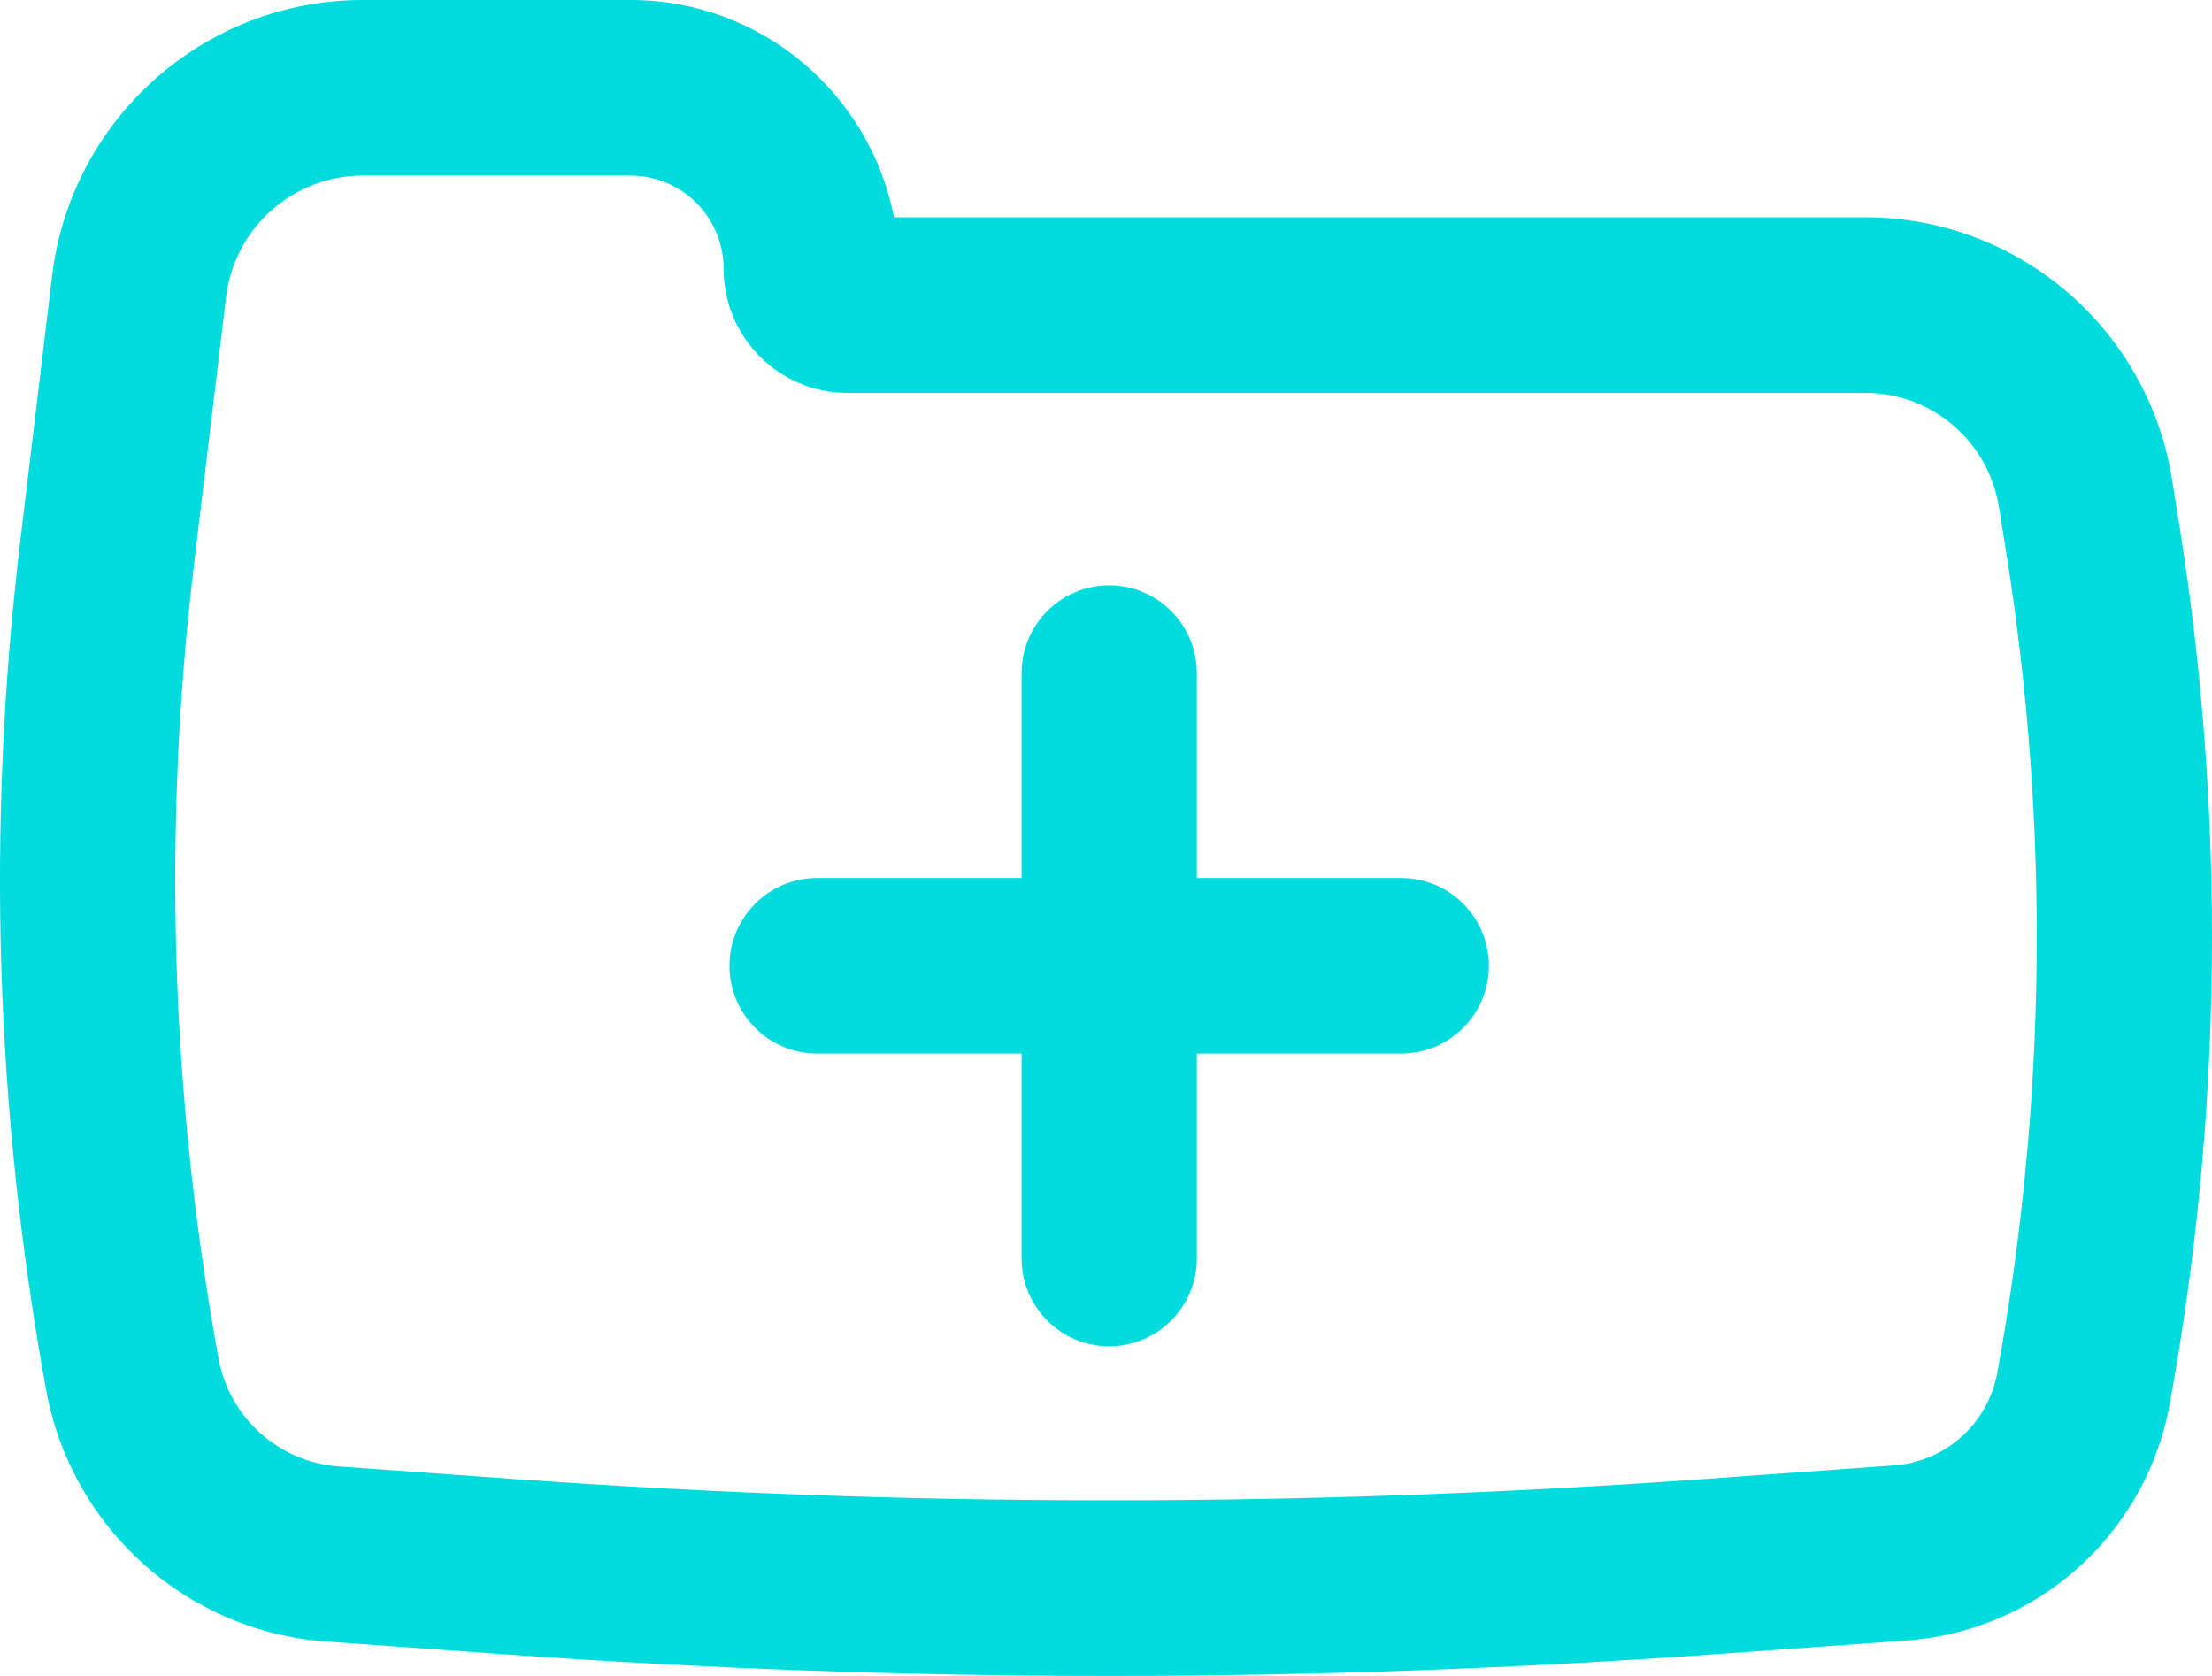
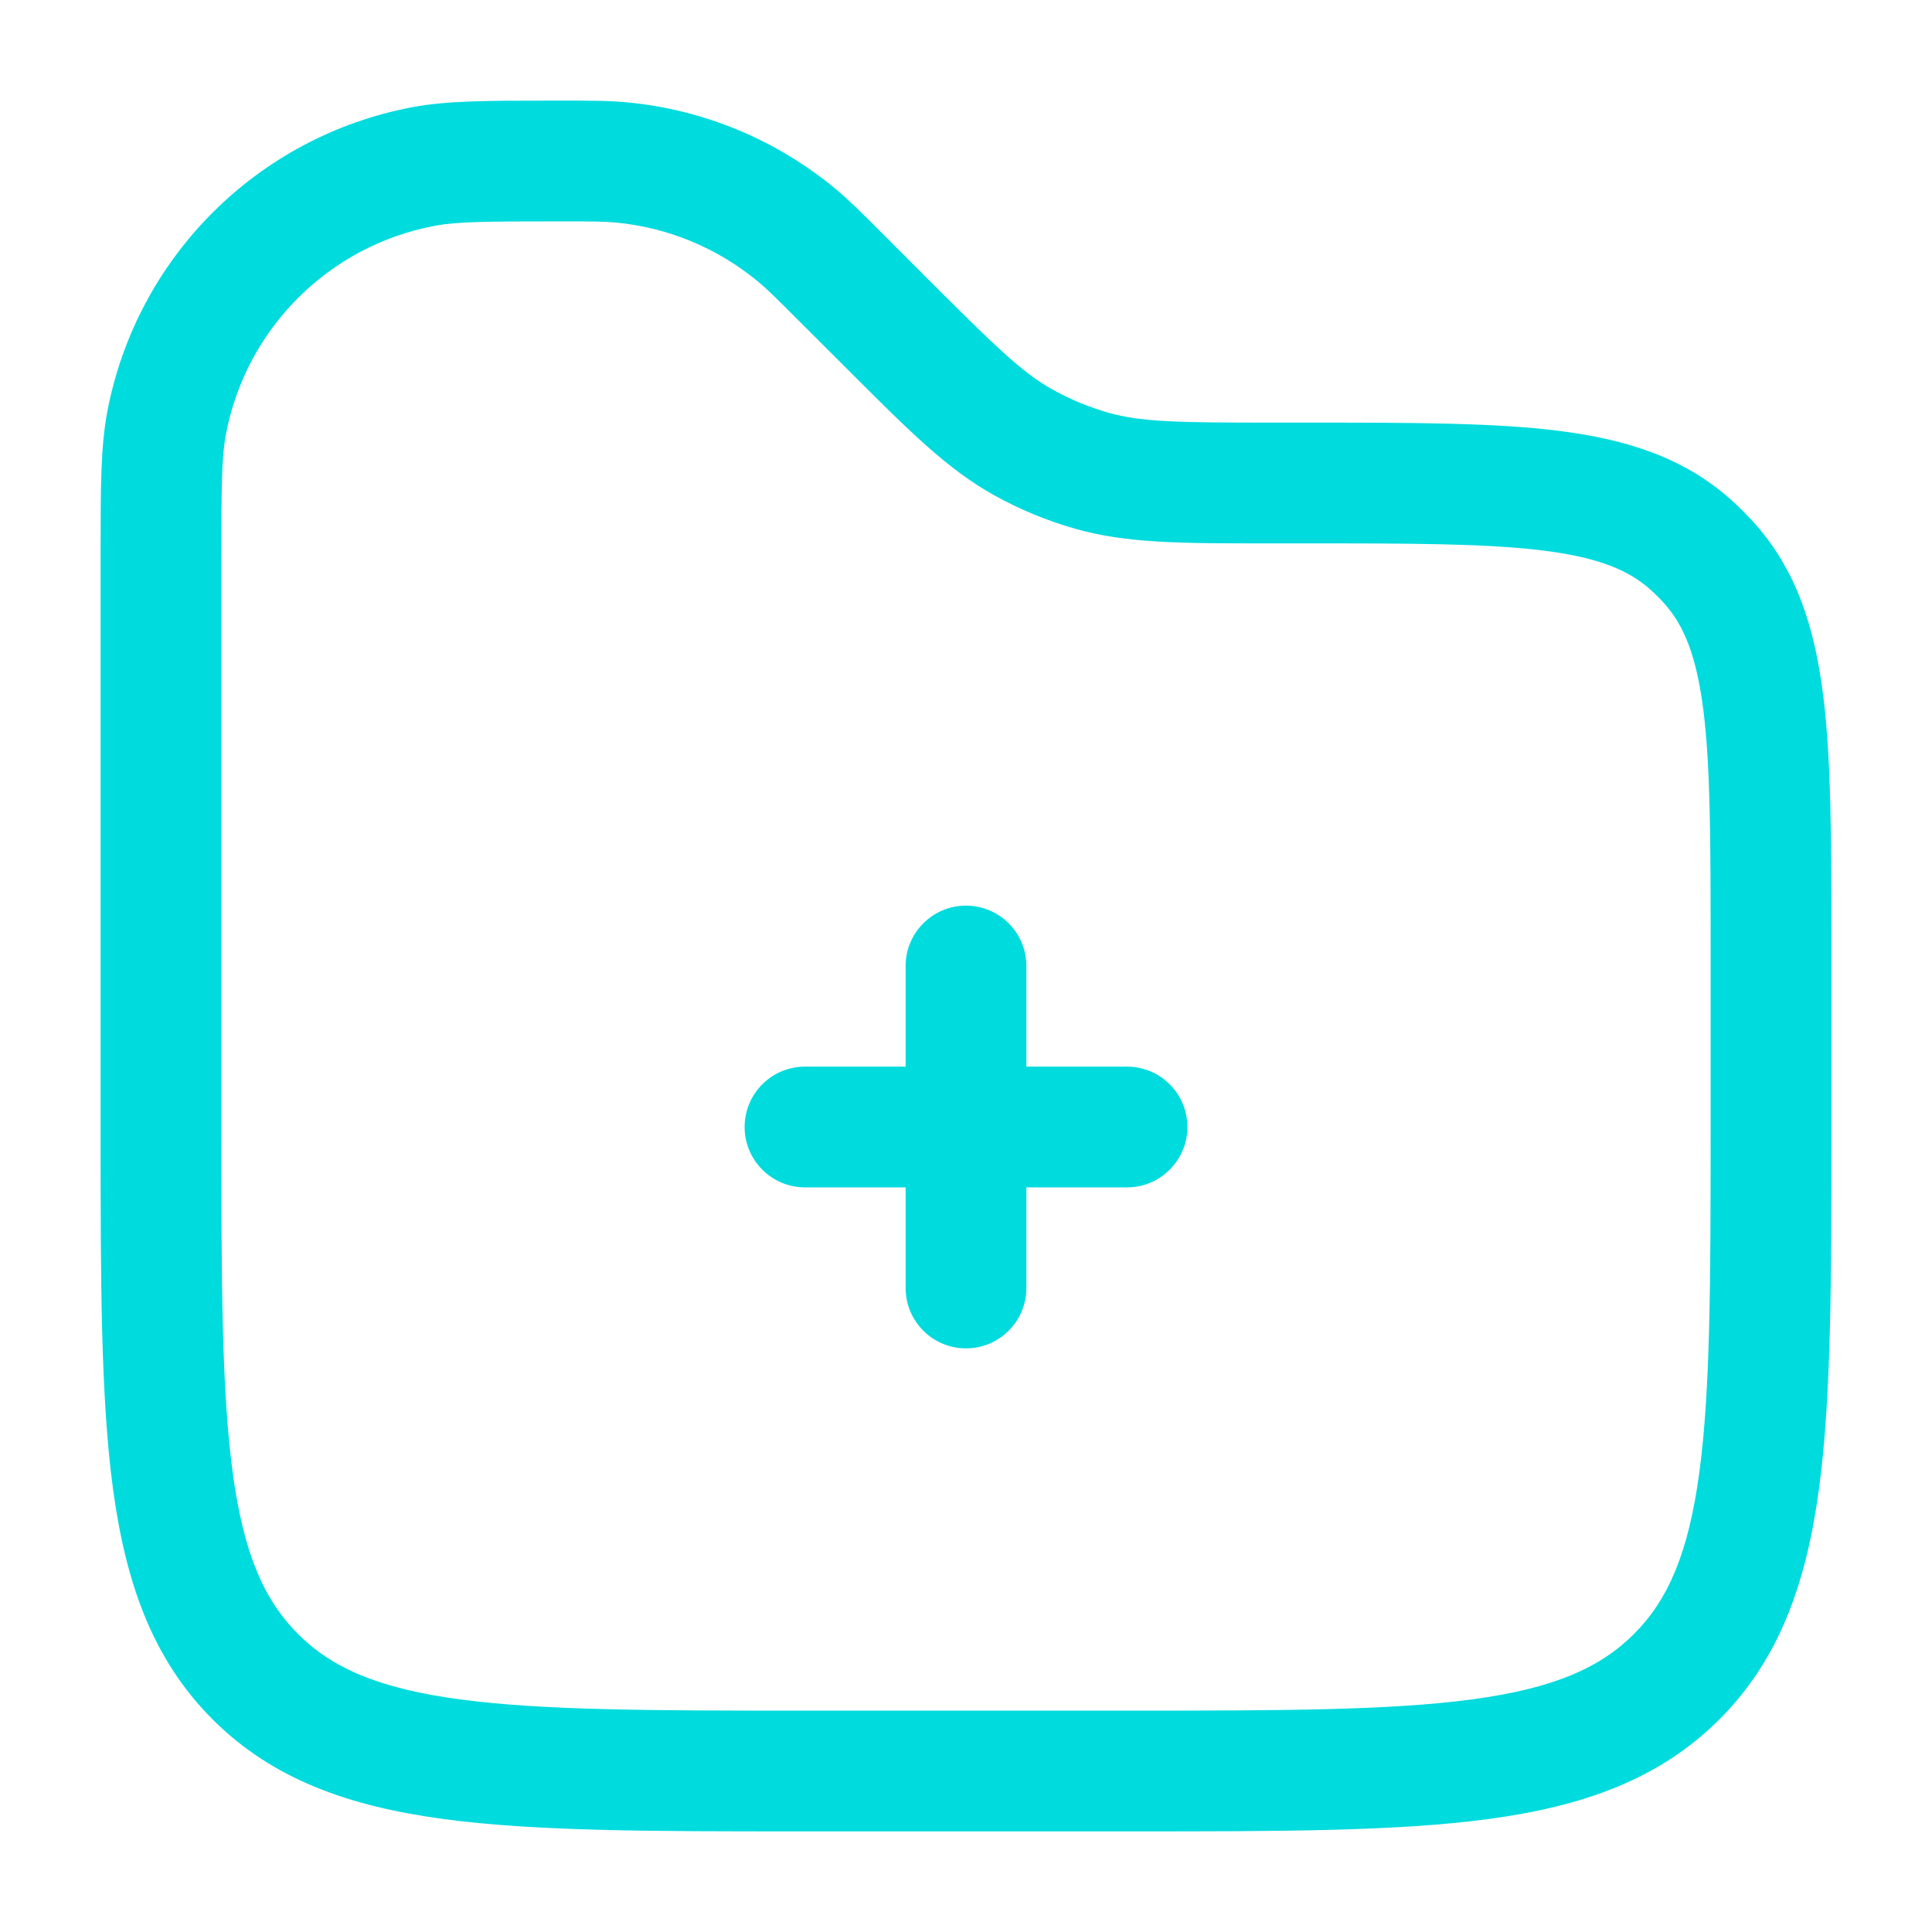
- <svg xmlns="http://www.w3.org/2000/svg" width="33" height="25" viewBox="0 0 33 25" fill="none">
-   <path d="M10.883 14.407C10.883 13.684 11.469 13.097 12.19 13.097H15.241V10.041C15.241 9.318 15.826 8.731 16.548 8.731C17.27 8.731 17.855 9.318 17.855 10.041V13.097H20.905C21.627 13.097 22.212 13.684 22.212 14.407C22.212 15.13 21.627 15.716 20.905 15.716H17.855V18.773C17.855 19.496 17.27 20.082 16.548 20.082C15.826 20.082 15.241 19.496 15.241 18.773V15.716H12.19C11.469 15.716 10.883 15.13 10.883 14.407Z" fill="#00DBDE" />
-   <path fill-rule="evenodd" clip-rule="evenodd" d="M32.516 7.853C33.207 12.194 33.158 16.622 32.369 20.947C32.016 22.881 30.402 24.331 28.444 24.472L25.589 24.676C19.569 25.108 13.526 25.108 7.506 24.676L4.868 24.487C2.783 24.338 1.063 22.794 0.688 20.734C-0.073 16.561 -0.204 12.296 0.301 8.084L0.776 4.121C1.058 1.77 3.049 0 5.413 0H9.407C11.355 0 12.979 1.394 13.337 3.241L27.829 3.241C30.106 3.241 32.045 4.899 32.404 7.152L32.516 7.853ZM29.797 20.477C30.533 16.443 30.579 12.314 29.934 8.266L29.822 7.565C29.666 6.583 28.821 5.861 27.829 5.861H12.643C11.623 5.861 10.796 5.032 10.796 4.011C10.796 3.242 10.174 2.619 9.407 2.619H5.413C4.373 2.619 3.496 3.398 3.372 4.434L2.897 8.396C2.423 12.348 2.546 16.348 3.26 20.263C3.421 21.147 4.159 21.81 5.054 21.875L7.693 22.064C13.589 22.486 19.507 22.486 25.403 22.064L28.258 21.859C29.026 21.804 29.659 21.235 29.797 20.477Z" fill="#00DBDE" />
+ <svg xmlns="http://www.w3.org/2000/svg" width="current" height="current" viewBox="0 0 24 24" fill="none">
+   <path fill-rule="evenodd" clip-rule="evenodd" d="M6.859 1.25C6.889 1.25 6.919 1.25 6.95 1.25L6.987 1.25C7.338 1.25 7.564 1.25 7.785 1.271C8.737 1.36 9.639 1.733 10.375 2.343C10.546 2.485 10.706 2.645 10.954 2.893L11.53 3.47C12.376 4.315 12.701 4.631 13.077 4.84C13.295 4.961 13.526 5.057 13.766 5.126C14.179 5.243 14.632 5.25 15.828 5.25L16.253 5.25C17.526 5.25 18.552 5.25 19.364 5.352C20.205 5.458 20.92 5.684 21.508 6.212C21.606 6.3 21.7 6.394 21.788 6.492C22.317 7.08 22.542 7.795 22.648 8.636C22.75 9.448 22.75 10.474 22.75 11.747V14.056C22.75 15.894 22.75 17.35 22.597 18.489C22.439 19.662 22.107 20.61 21.359 21.359C20.61 22.107 19.662 22.439 18.489 22.597C17.35 22.75 15.894 22.75 14.056 22.75H9.944C8.106 22.75 6.65 22.75 5.511 22.597C4.339 22.439 3.39 22.107 2.641 21.359C1.893 20.61 1.561 19.662 1.403 18.489C1.25 17.35 1.25 15.894 1.25 14.056L1.25 6.95C1.25 6.919 1.25 6.889 1.25 6.859C1.25 6.063 1.25 5.557 1.332 5.119C1.695 3.198 3.198 1.695 5.119 1.332C5.557 1.25 6.063 1.25 6.859 1.25ZM6.95 2.75C6.033 2.75 5.679 2.753 5.397 2.806C4.083 3.054 3.054 4.083 2.806 5.397C2.753 5.679 2.75 6.033 2.75 6.95V14C2.75 15.907 2.752 17.262 2.89 18.289C3.025 19.295 3.279 19.875 3.702 20.298C4.125 20.721 4.705 20.975 5.711 21.11C6.739 21.248 8.093 21.25 10 21.25H14C15.907 21.25 17.262 21.248 18.289 21.11C19.295 20.975 19.875 20.721 20.298 20.298C20.721 19.875 20.975 19.295 21.11 18.289C21.248 17.262 21.25 15.907 21.25 14V11.798C21.25 10.462 21.249 9.53 21.16 8.823C21.073 8.134 20.914 7.764 20.673 7.495C20.62 7.436 20.564 7.38 20.505 7.327C20.236 7.086 19.866 6.927 19.177 6.84C18.47 6.751 17.538 6.75 16.202 6.75H15.828C15.791 6.75 15.755 6.75 15.718 6.75C14.67 6.75 13.994 6.75 13.355 6.568C13.004 6.468 12.666 6.328 12.348 6.151C11.766 5.827 11.289 5.349 10.548 4.608C10.522 4.583 10.496 4.557 10.47 4.53L9.919 3.98C9.636 3.697 9.528 3.59 9.417 3.498C8.914 3.081 8.297 2.825 7.646 2.764C7.503 2.751 7.35 2.75 6.95 2.75ZM12 11.25C12.414 11.25 12.75 11.586 12.75 12V13.25H14C14.414 13.25 14.75 13.586 14.75 14C14.75 14.414 14.414 14.75 14 14.75H12.75V16C12.75 16.414 12.414 16.75 12 16.75C11.586 16.75 11.25 16.414 11.25 16V14.75H10C9.586 14.75 9.25 14.414 9.25 14C9.25 13.586 9.586 13.25 10 13.25H11.25V12C11.25 11.586 11.586 11.25 12 11.25Z" fill="#00DBDE" />
</svg>
